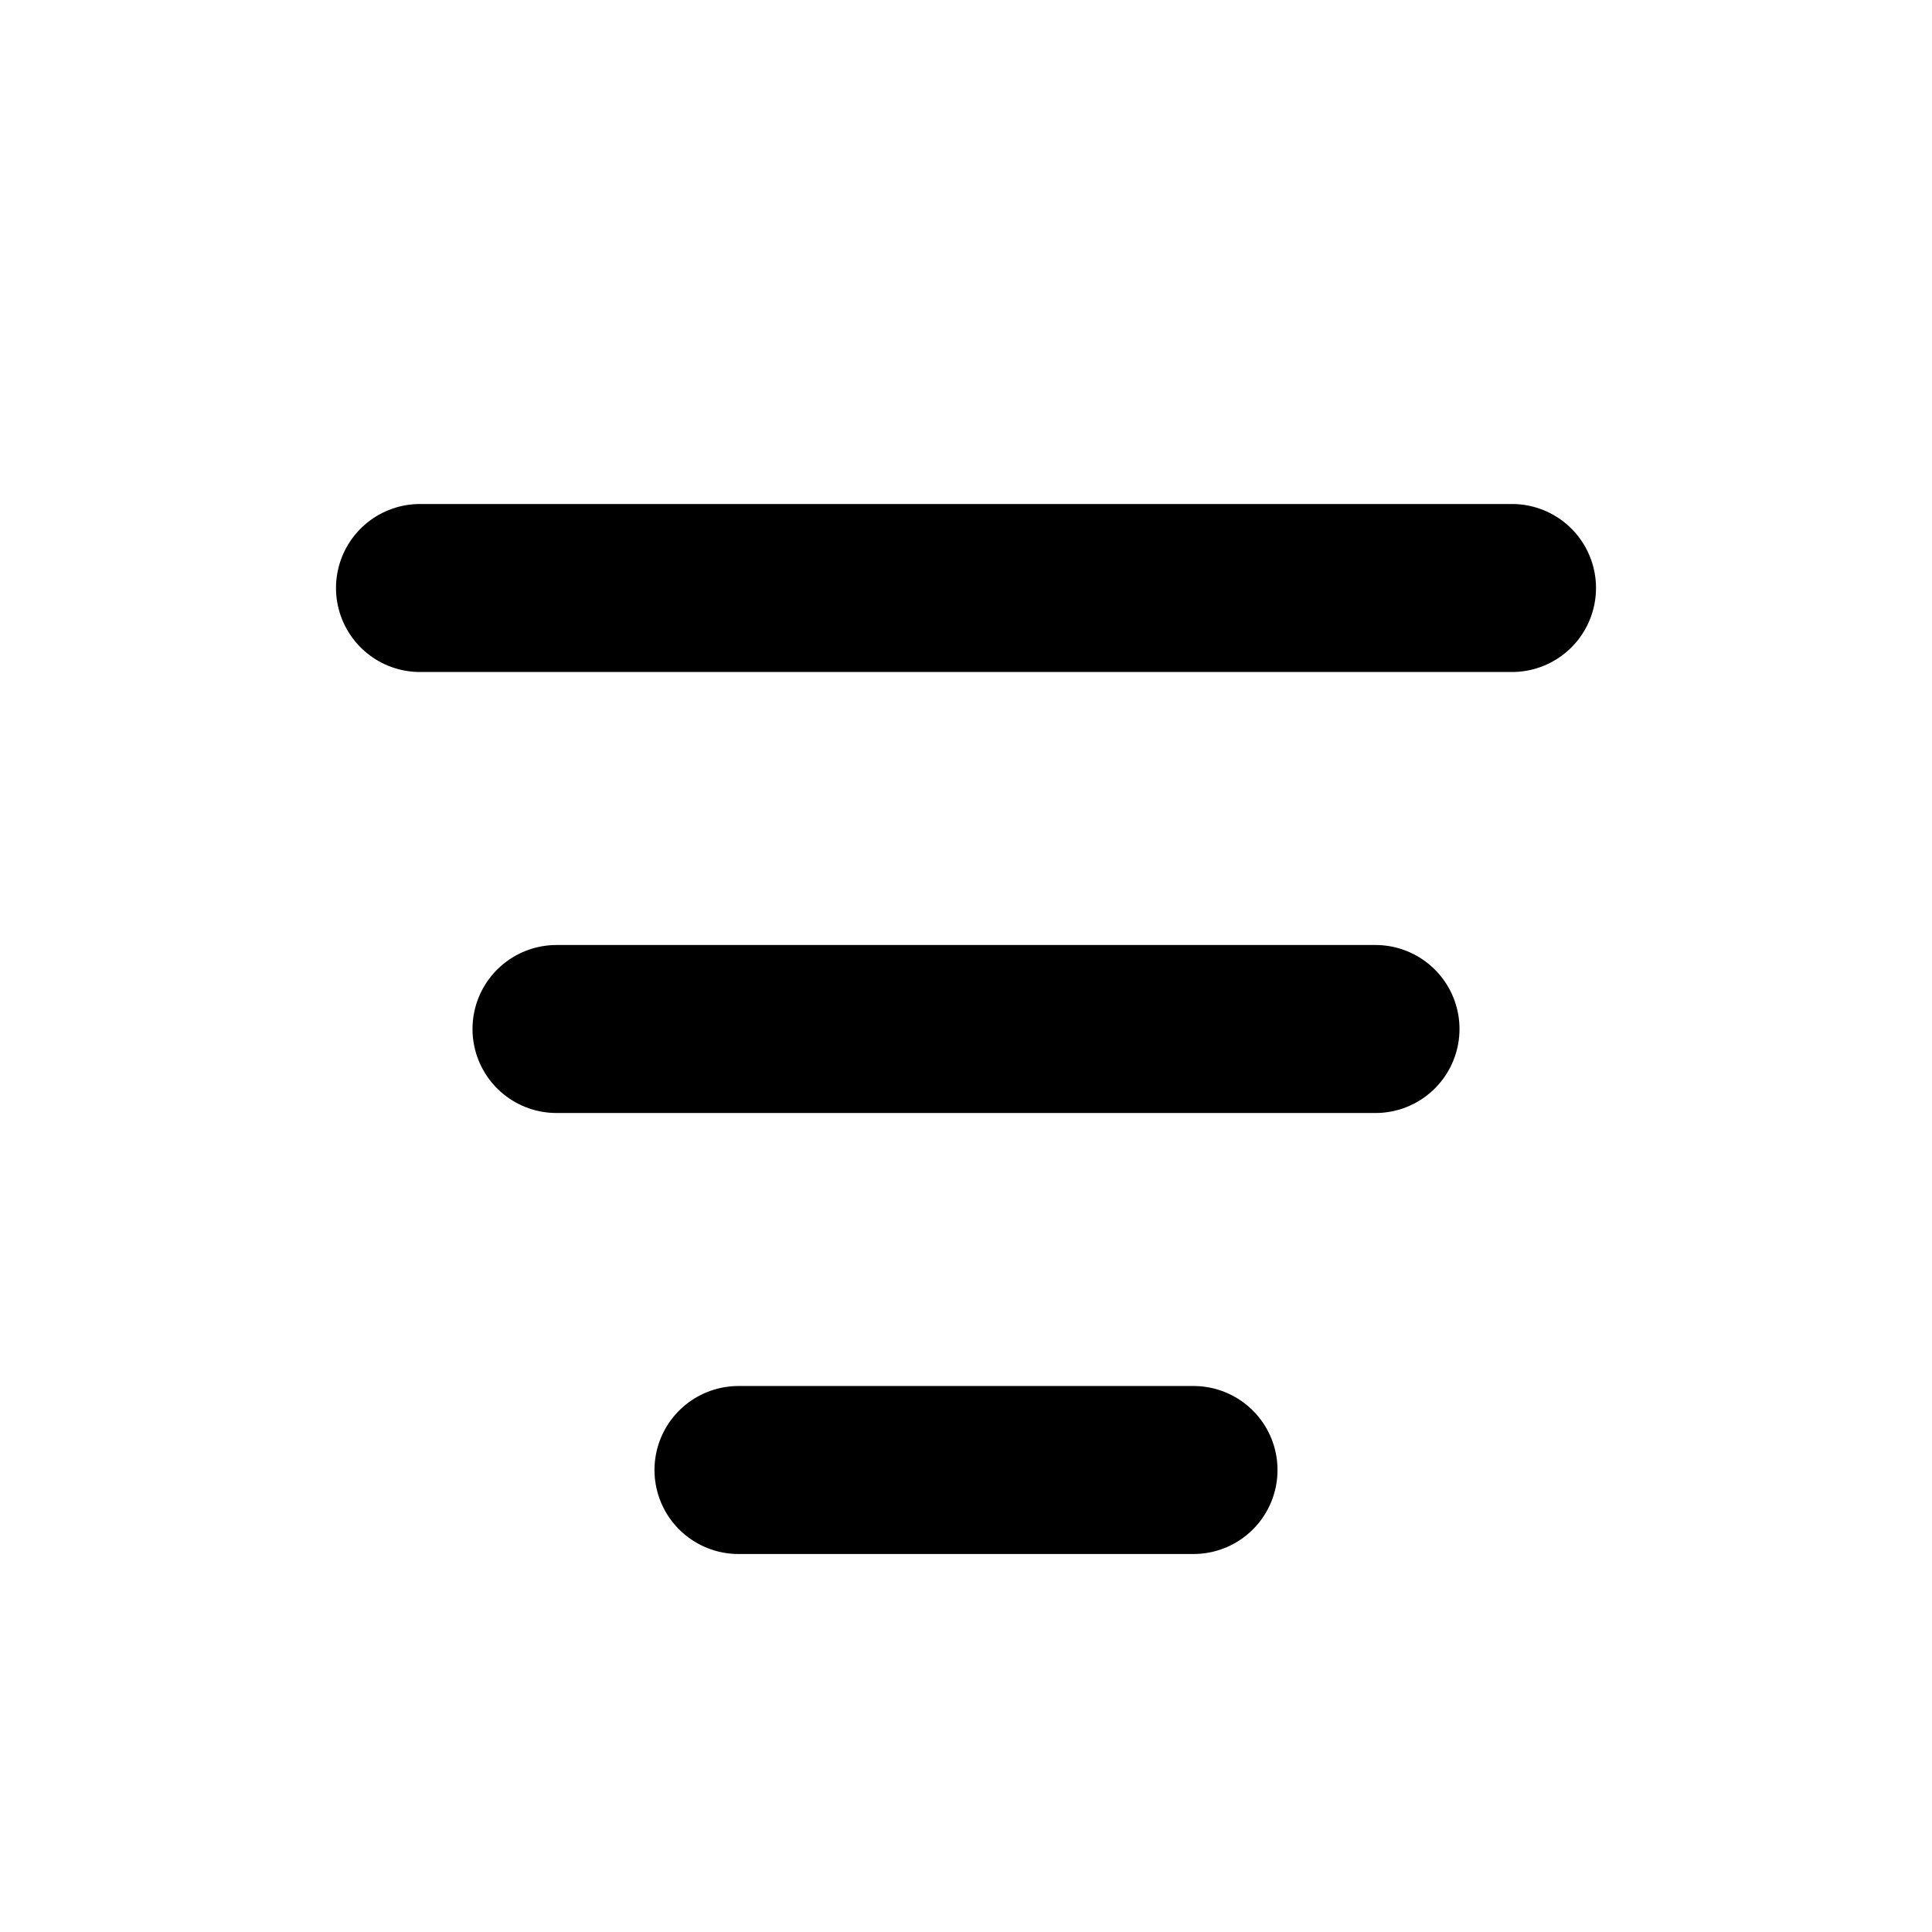
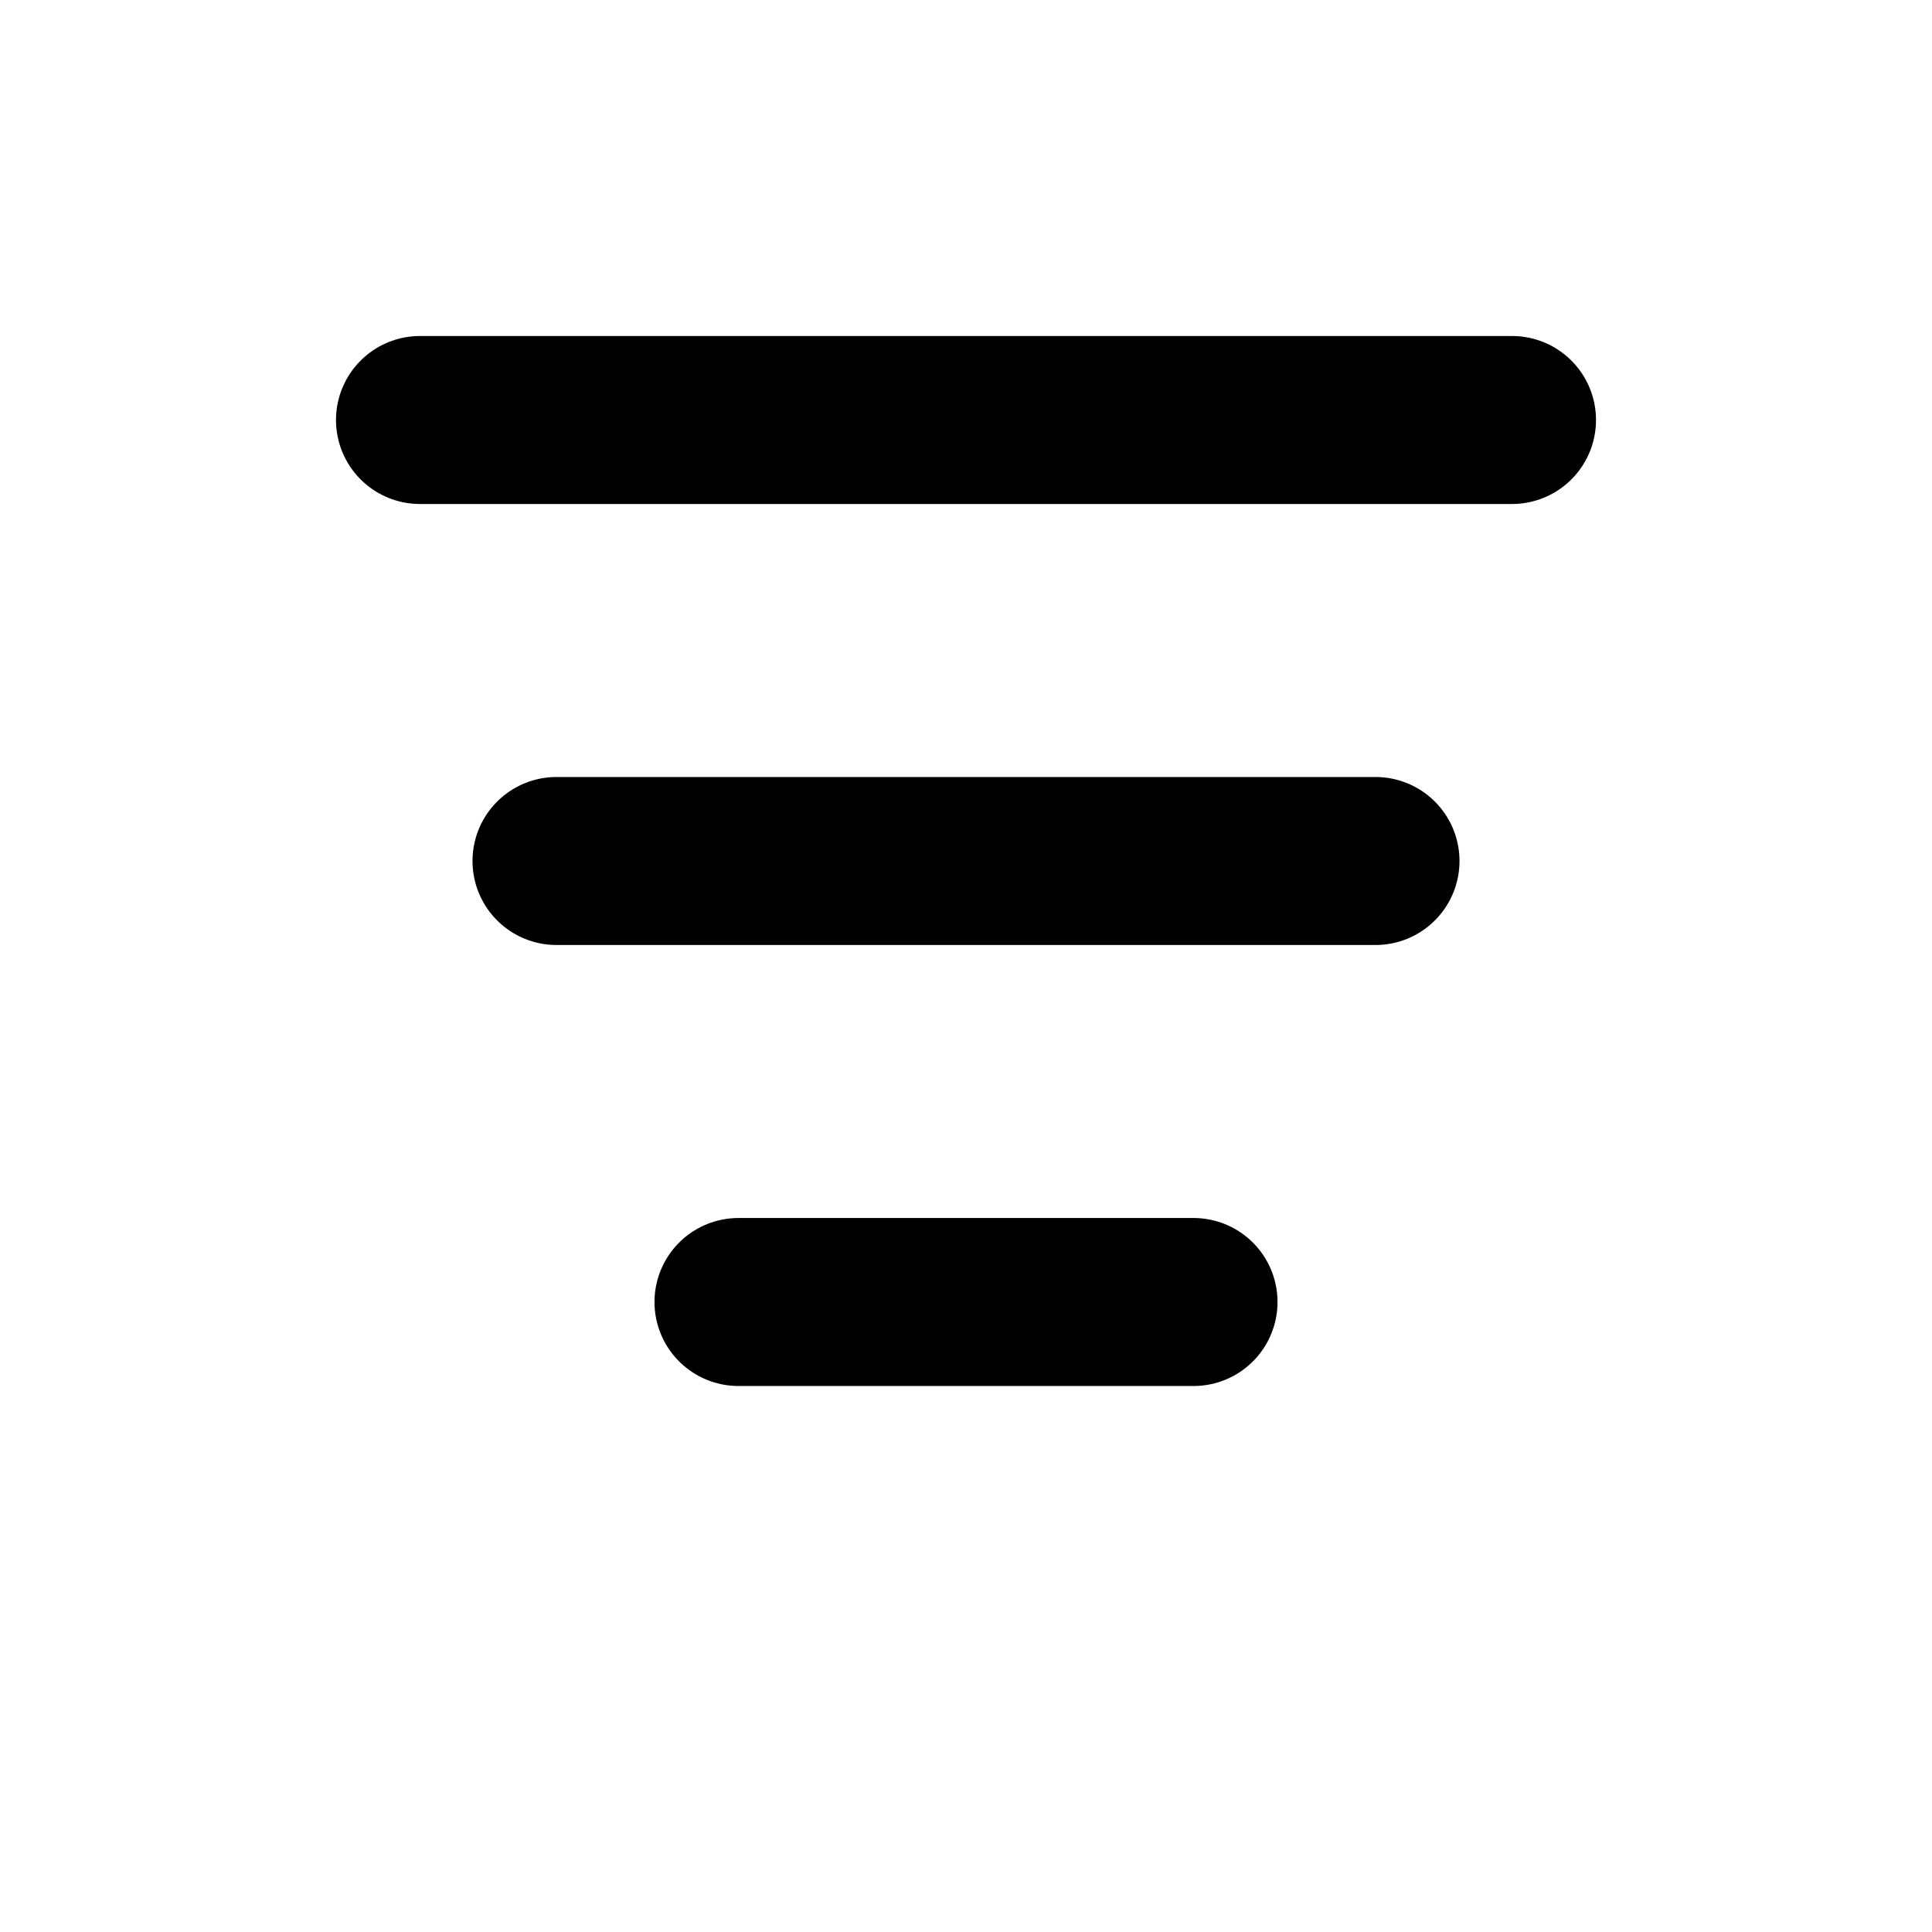
<svg xmlns="http://www.w3.org/2000/svg" width="46" height="46" viewBox="0 0 46 46" fill="none">
-   <path d="M10 14H36" stroke="black" stroke-width="4" stroke-linecap="round" stroke-linejoin="round" />
-   <path d="M13.25 24.5H32.75" stroke="black" stroke-width="4" stroke-linecap="round" stroke-linejoin="round" />
-   <path d="M17.583 35L28.417 35" stroke="black" stroke-width="4" stroke-linecap="round" stroke-linejoin="round" />
+   <path d="M10 10H36" stroke="black" stroke-width="4" stroke-linecap="round" stroke-linejoin="round" />
+   <path d="M13.25 20.5H32.75" stroke="black" stroke-width="4" stroke-linecap="round" stroke-linejoin="round" />
+   <path d="M17.583 31L28.417 31" stroke="black" stroke-width="4" stroke-linecap="round" stroke-linejoin="round" />
</svg>
